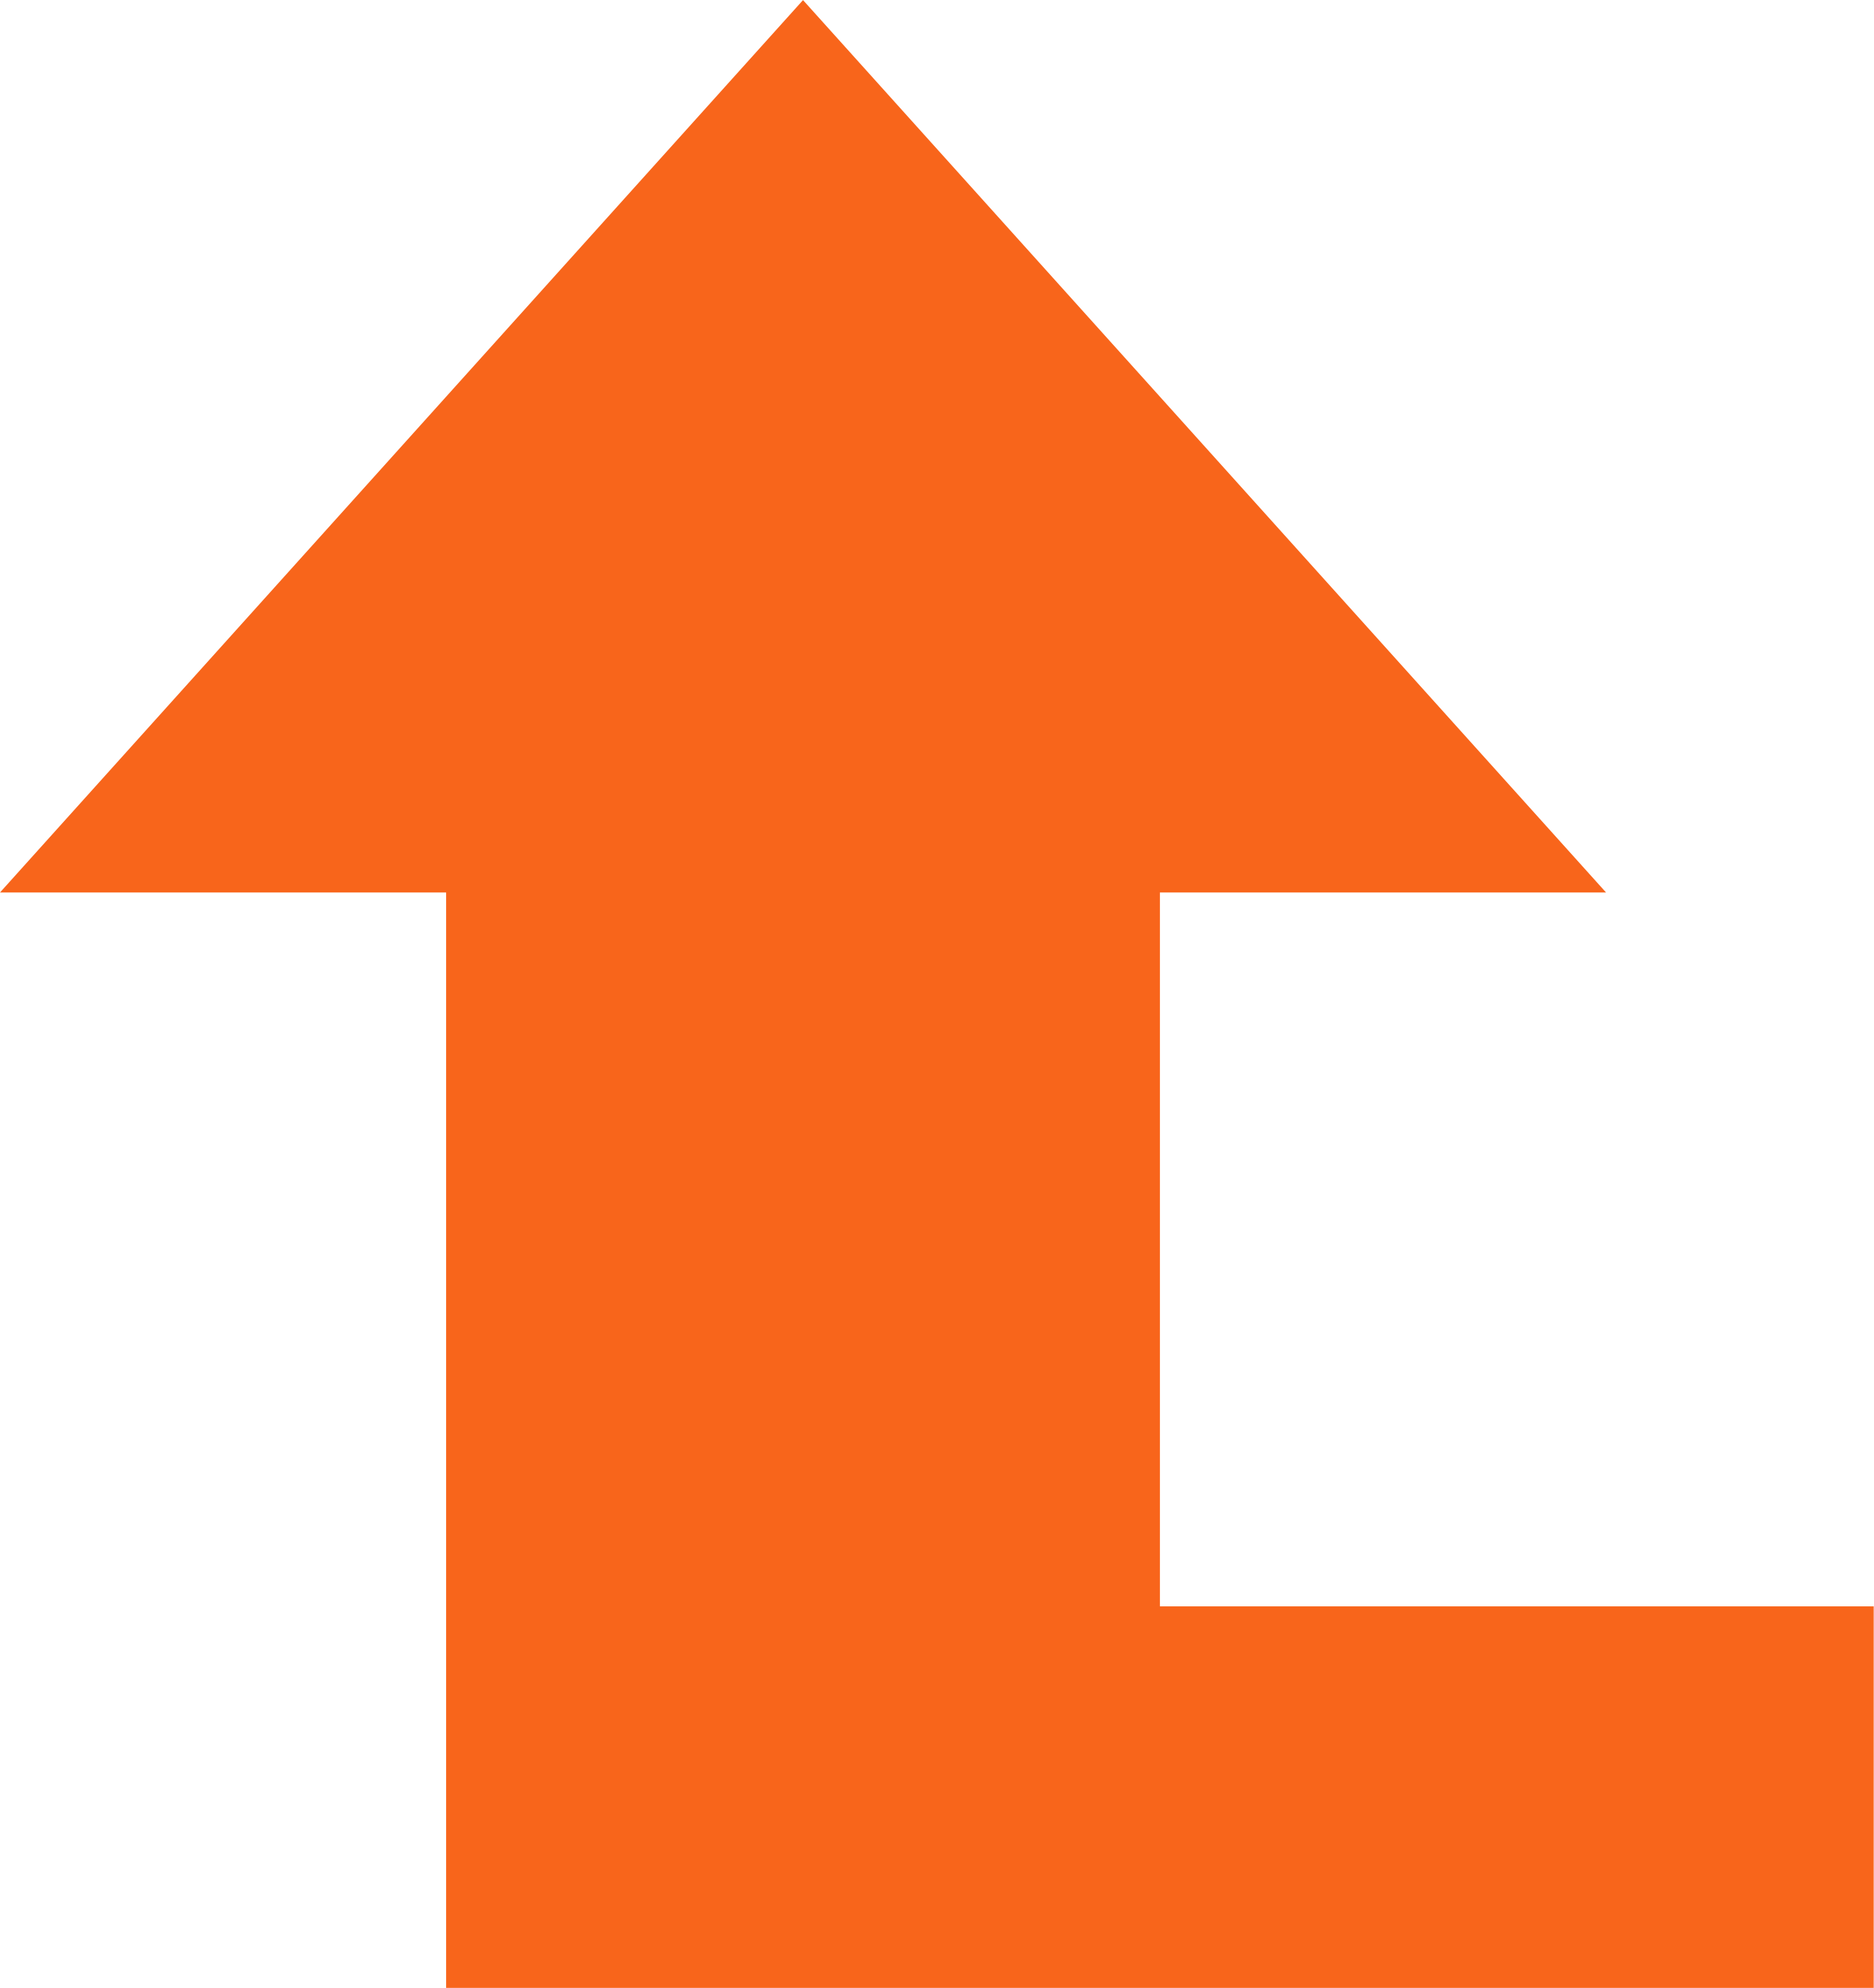
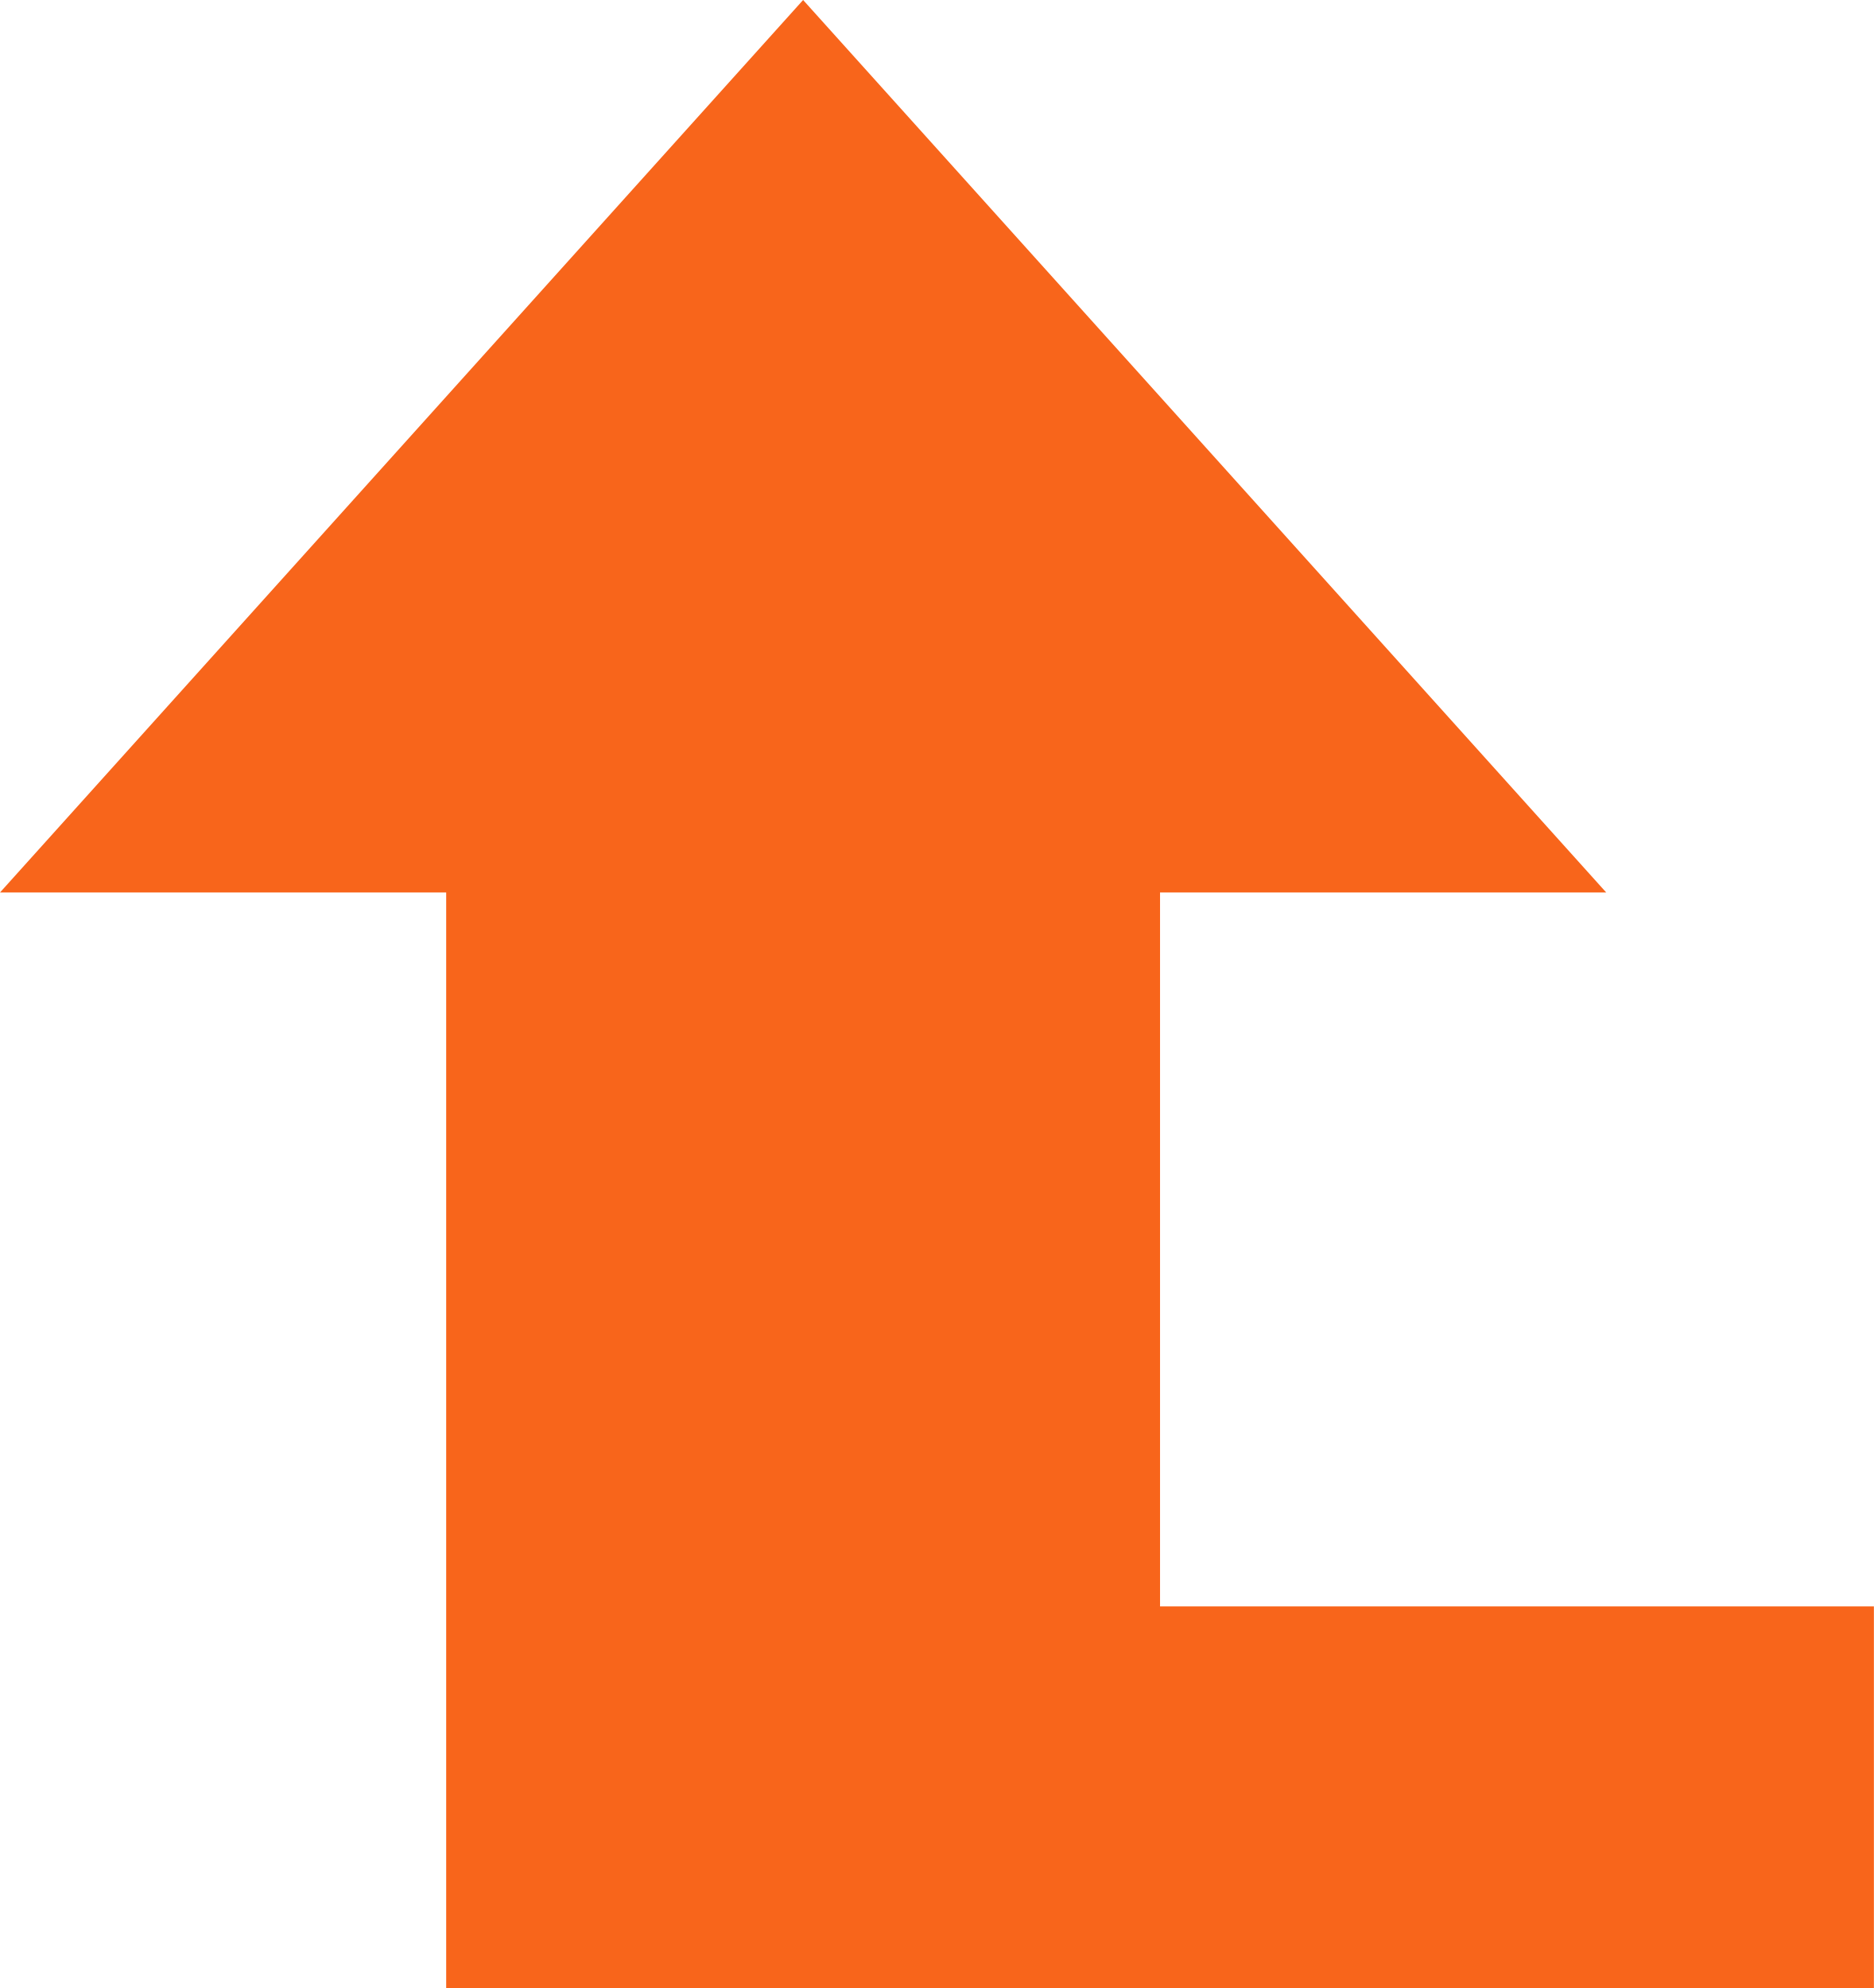
- <svg xmlns="http://www.w3.org/2000/svg" xml:space="preserve" width="5.556mm" height="5.894mm" version="1.1" style="shape-rendering:geometricPrecision; text-rendering:geometricPrecision; image-rendering:optimizeQuality; fill-rule:evenodd; clip-rule:evenodd" viewBox="0 0 82.32 87.32">
-   <defs>
-     <style type="text/css">
-    
-     .fil0 {fill:#f8651b}
-    
-   </style>
-   </defs>
-   <g id="Značky_x0020_a_x0020_spadávky">
-     <polygon id="iconmonstr-upload-2.svg" class="fil0" points="82.32,70.56 50.96,70.56 50.96,39.2 70.56,39.2 35.28,0 -0,39.2 19.6,39.2 19.6,87.32 82.32,87.32 " />
-   </g>
+ <svg xmlns="http://www.w3.org/2000/svg" width="21" height="22.275" viewBox="0 0 82.32 87.32" shape-rendering="geometricPrecision" text-rendering="geometricPrecision" image-rendering="optimizeQuality" fill-rule="evenodd" clip-rule="evenodd">
+   <path fill="#f8651b" d="M82.32 70.56H50.96V39.2h19.6L35.28 0 0 39.2h19.6v48.12h62.72z" />
</svg>
